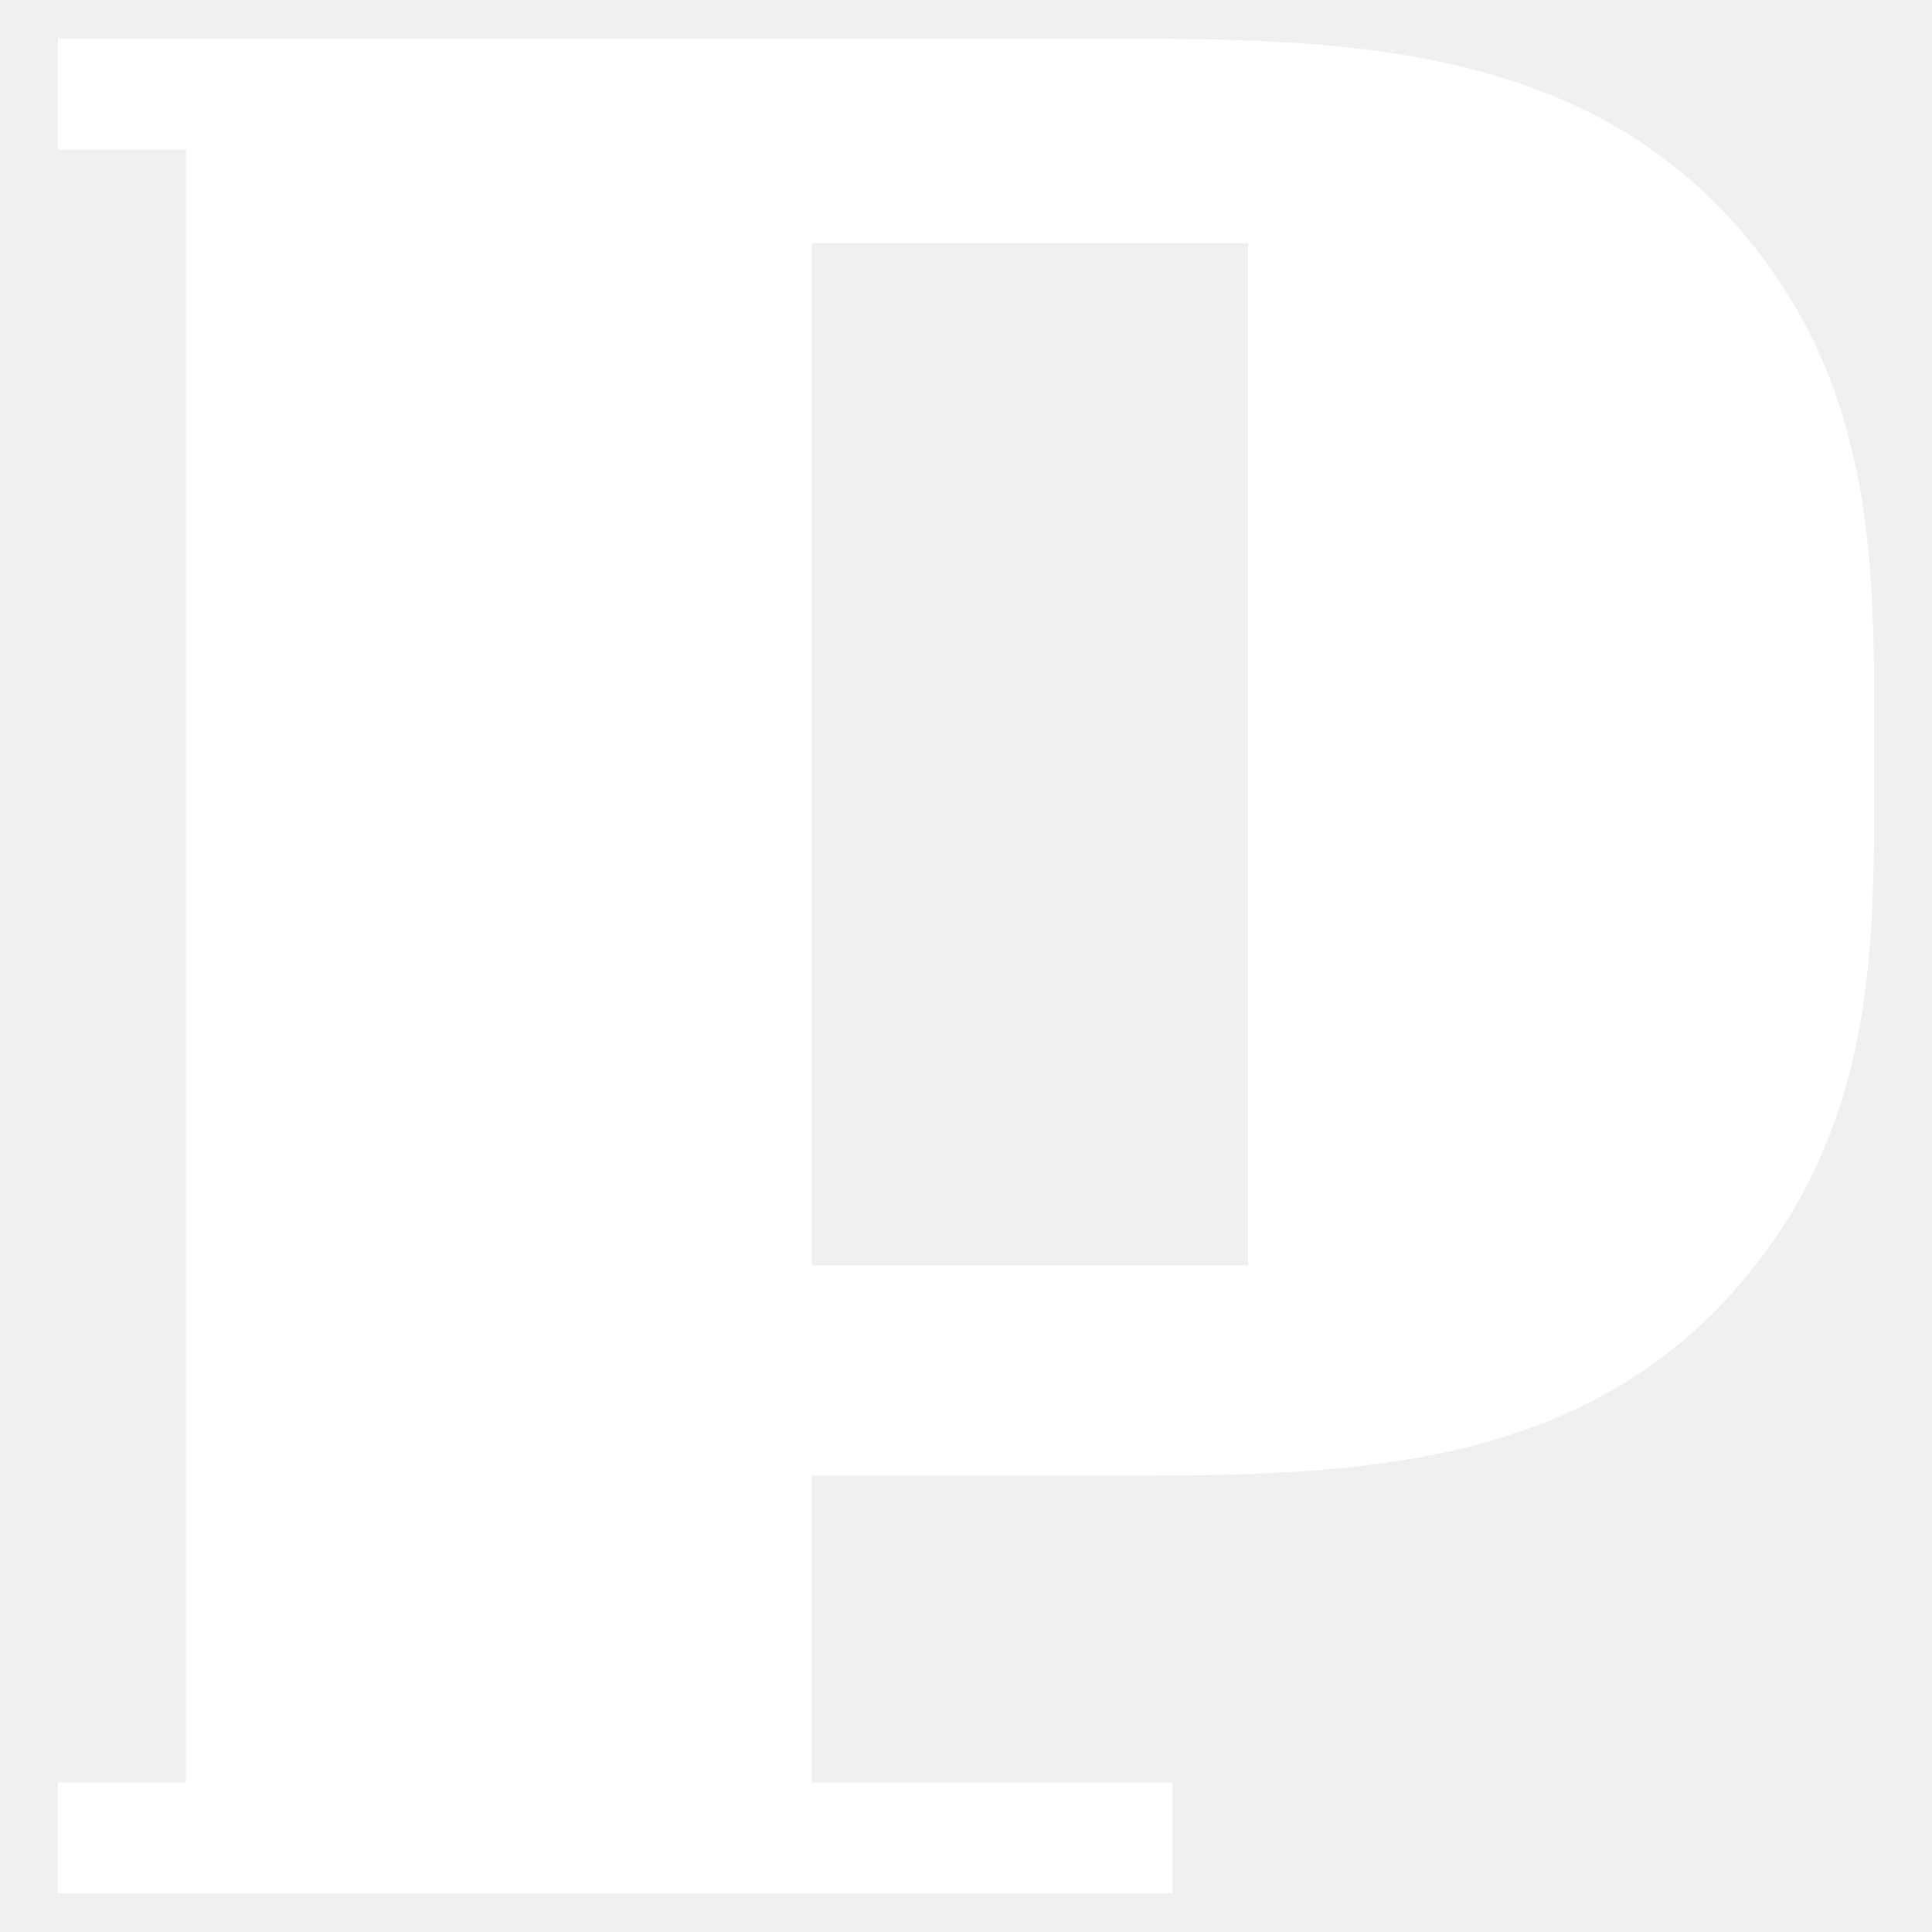
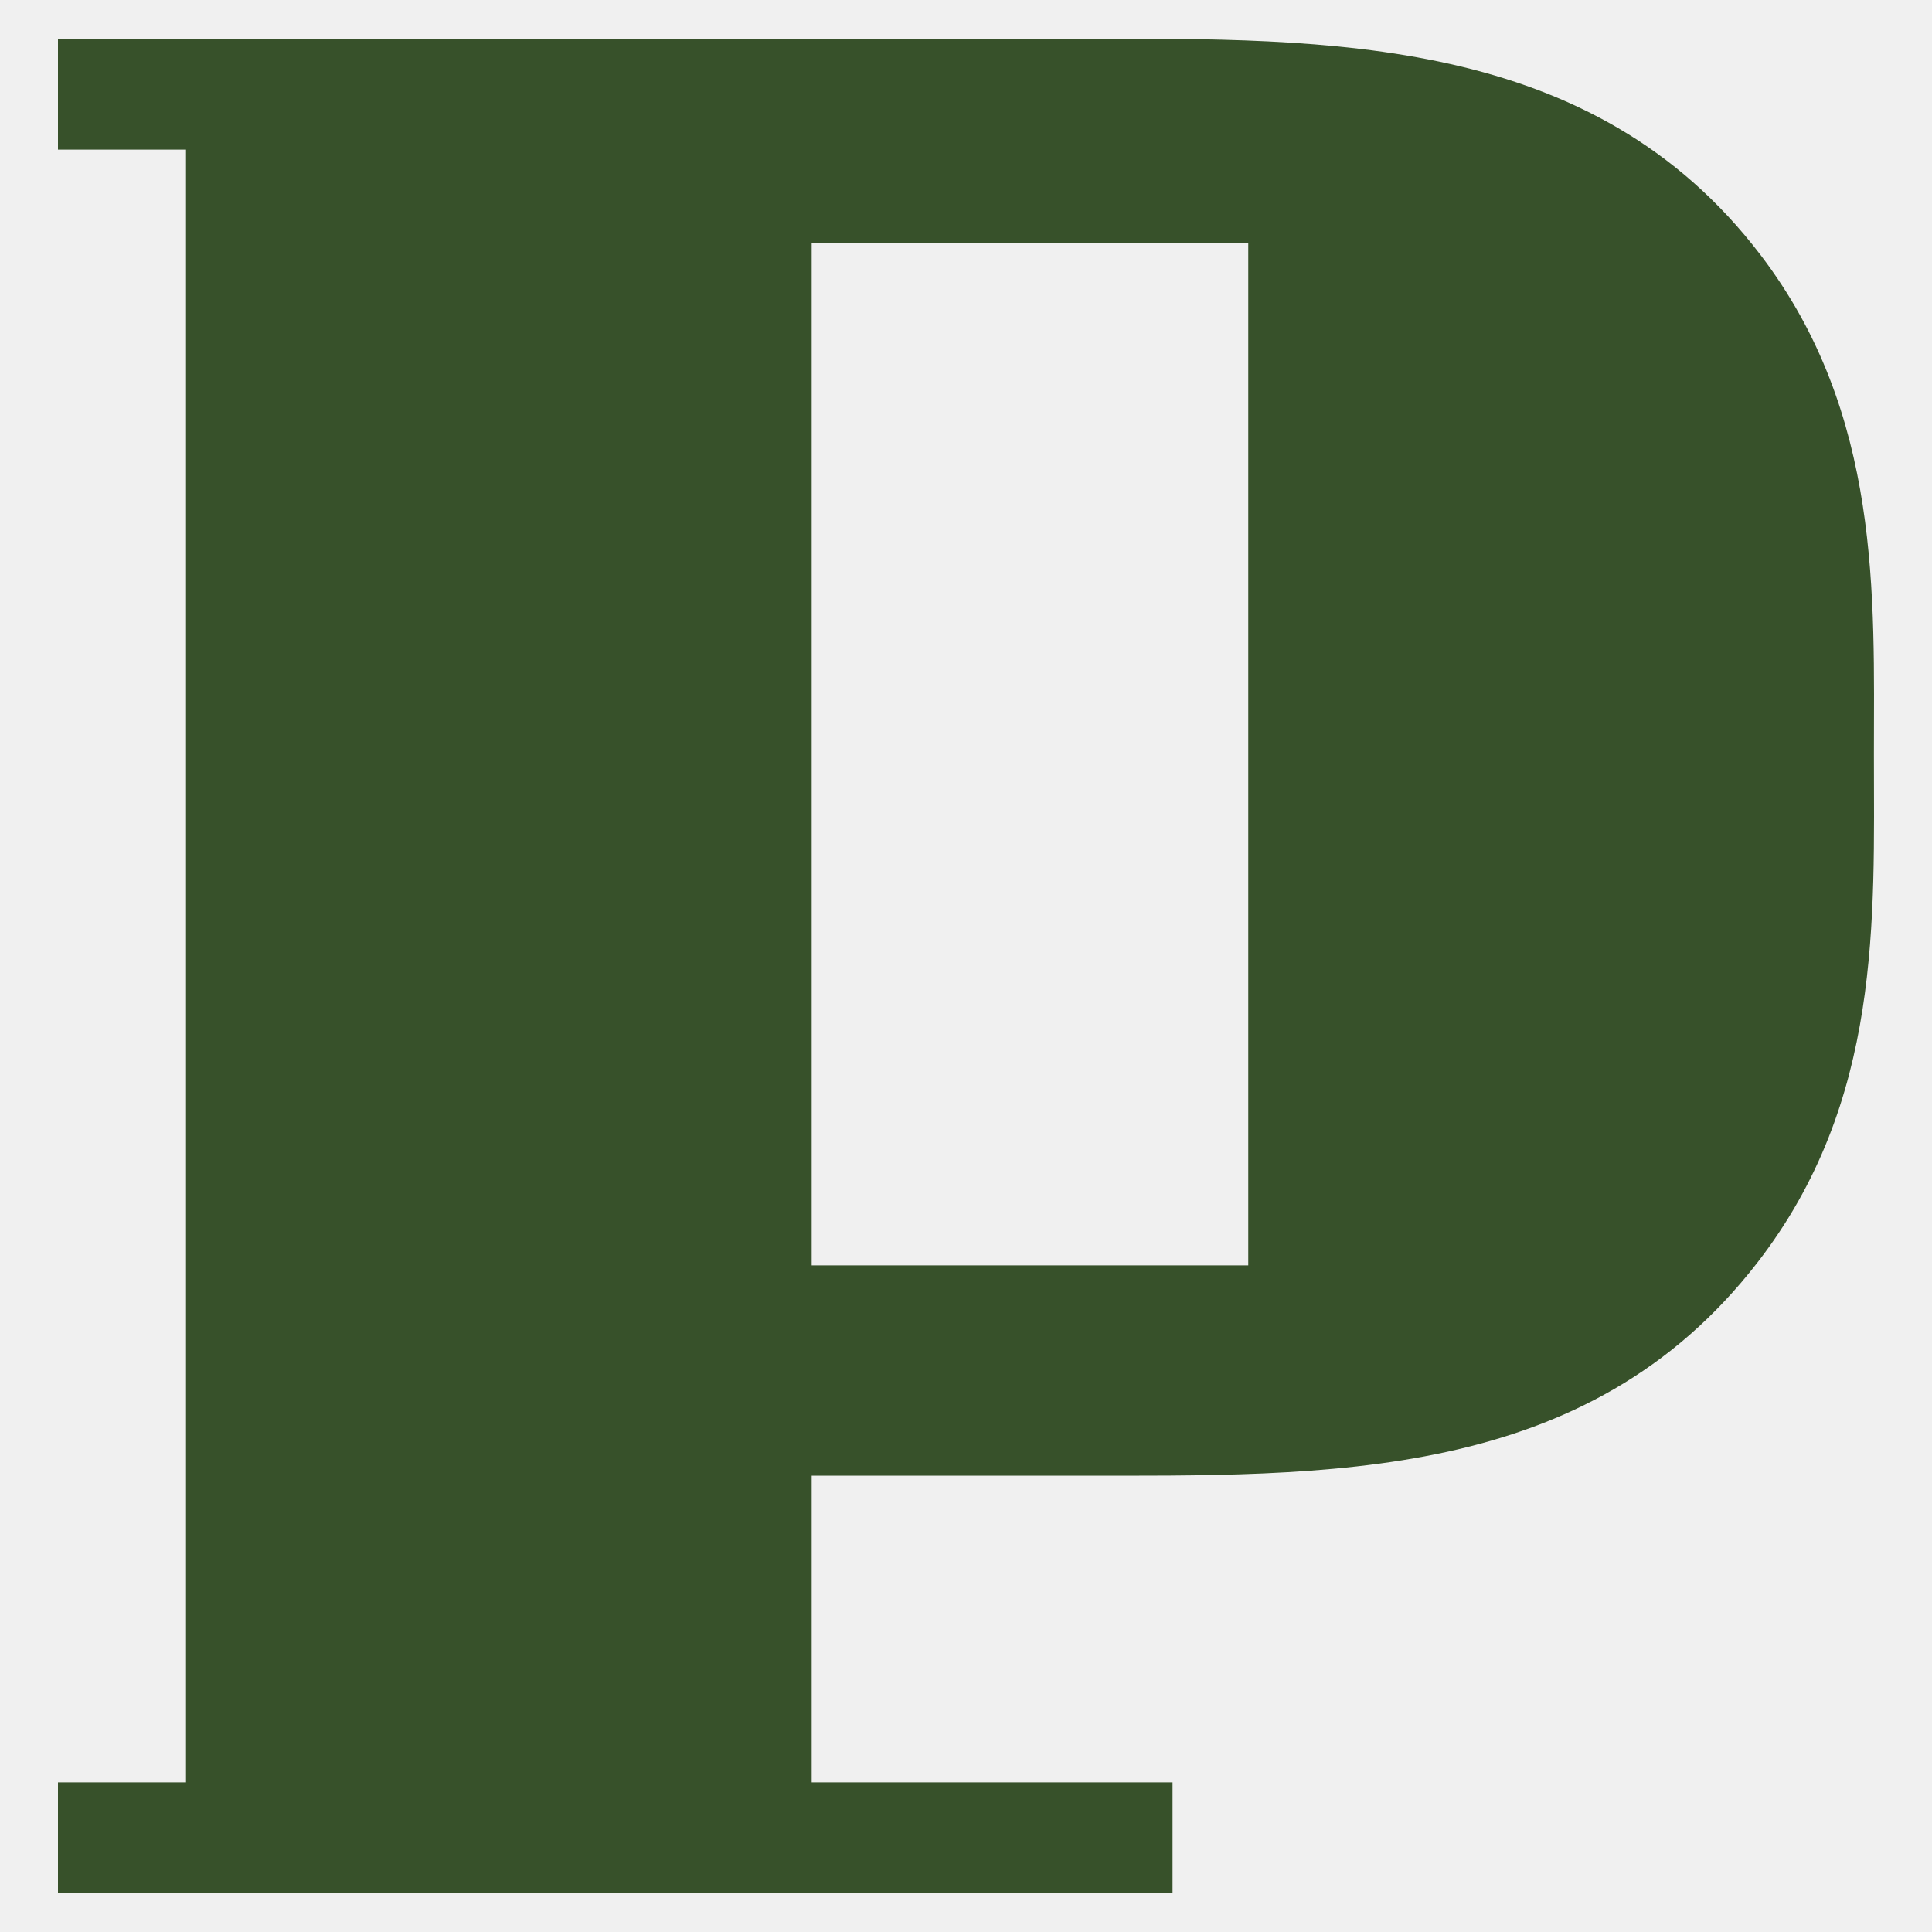
- <svg xmlns="http://www.w3.org/2000/svg" width="100" height="100" viewBox="0 0 100 100" fill="none">
+ <svg xmlns="http://www.w3.org/2000/svg" width="32" height="32" viewBox="0 0 32 32" fill="none">
  <style>
-     path { fill: white; }
    @media (prefers-color-scheme: dark) { path { fill: white; } }
  </style>
-   <path d="M64.608 65.496V12.583H42.014V65.496H64.608ZM60.692 98H3V92.255H9.628V7.745H3V2H56.022C68.738 2 82.411 1.778 91.119 13.188C97.409 21.429 96.994 30.91 96.994 39.04C96.994 47.547 97.427 56.999 90.969 65.345C82.127 76.771 68.726 76.381 55.57 76.381H42.014V92.255H60.692V98Z" />
+   <path d="M20.675 20.959V4.027H13.444V20.959H20.675ZM19.421 31.36H0.96V29.522H3.081V2.478H0.96V0.64H17.927C21.996 0.64 26.372 0.569 29.158 4.22C31.171 6.857 31.038 9.891 31.038 12.493C31.038 15.215 31.177 18.24 29.11 20.91C26.281 24.567 21.992 24.442 17.782 24.442H13.444V29.522H19.421V31.36Z" fill="#37512A" />
</svg>
